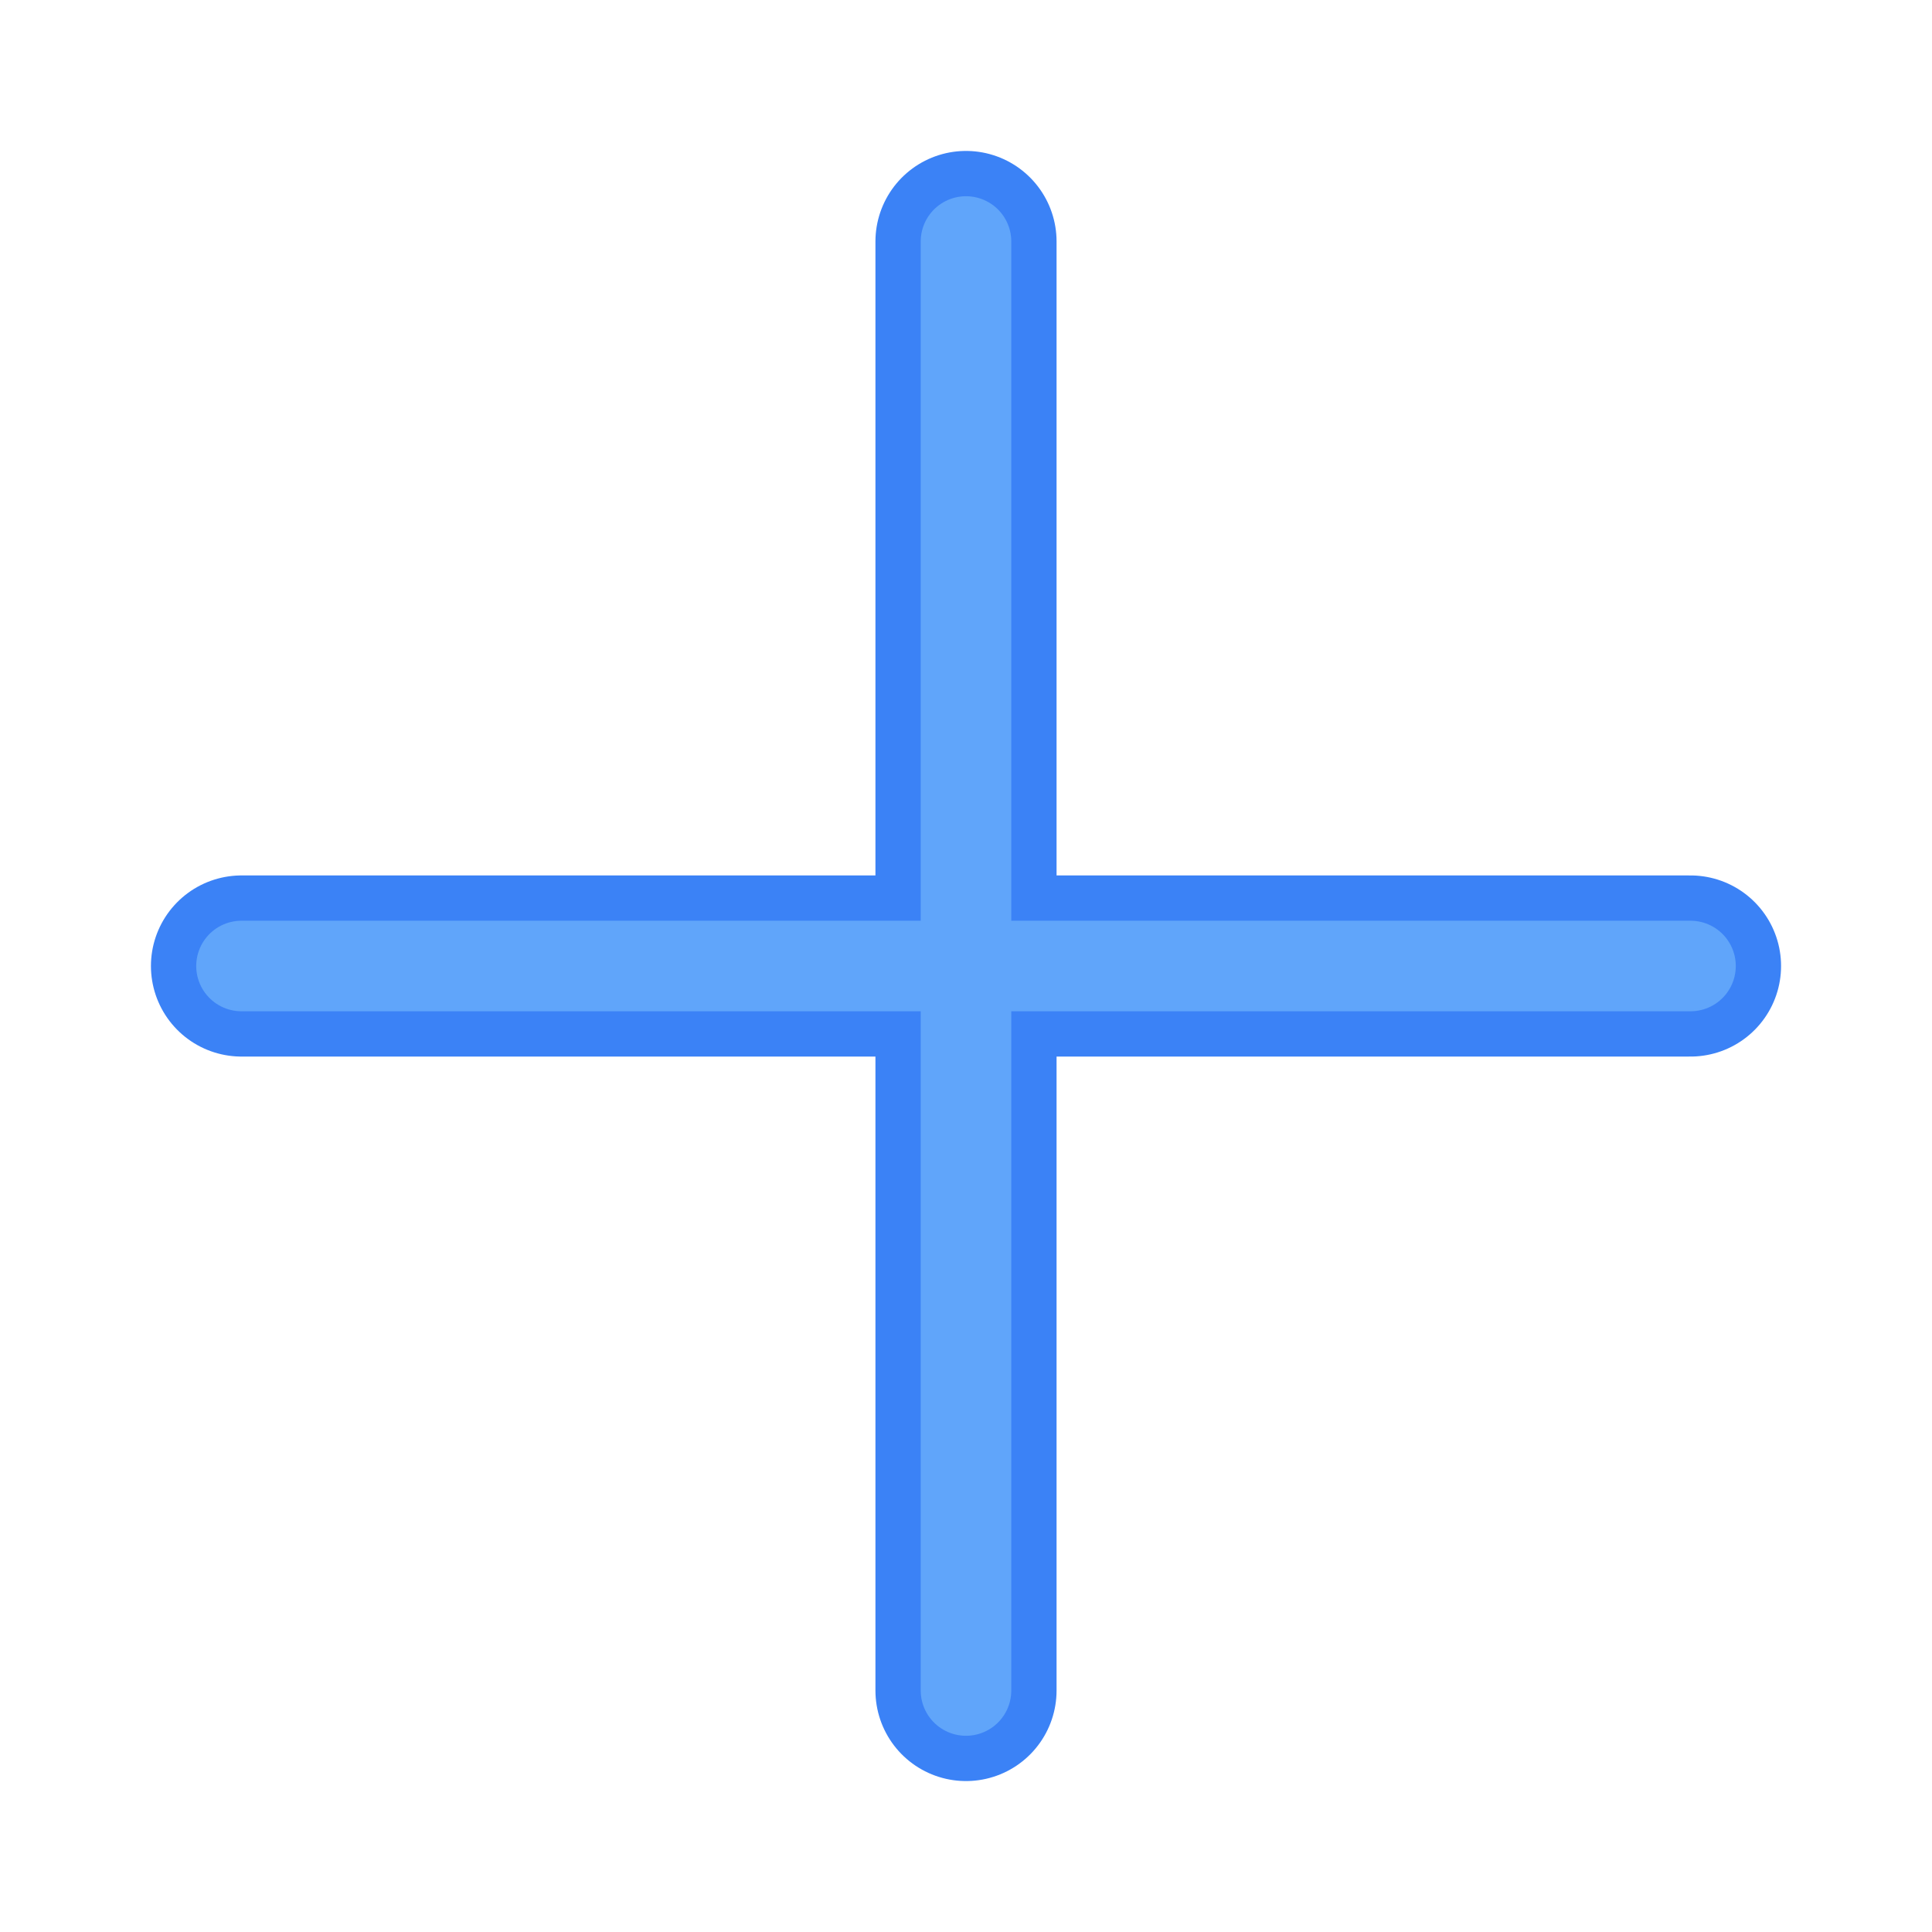
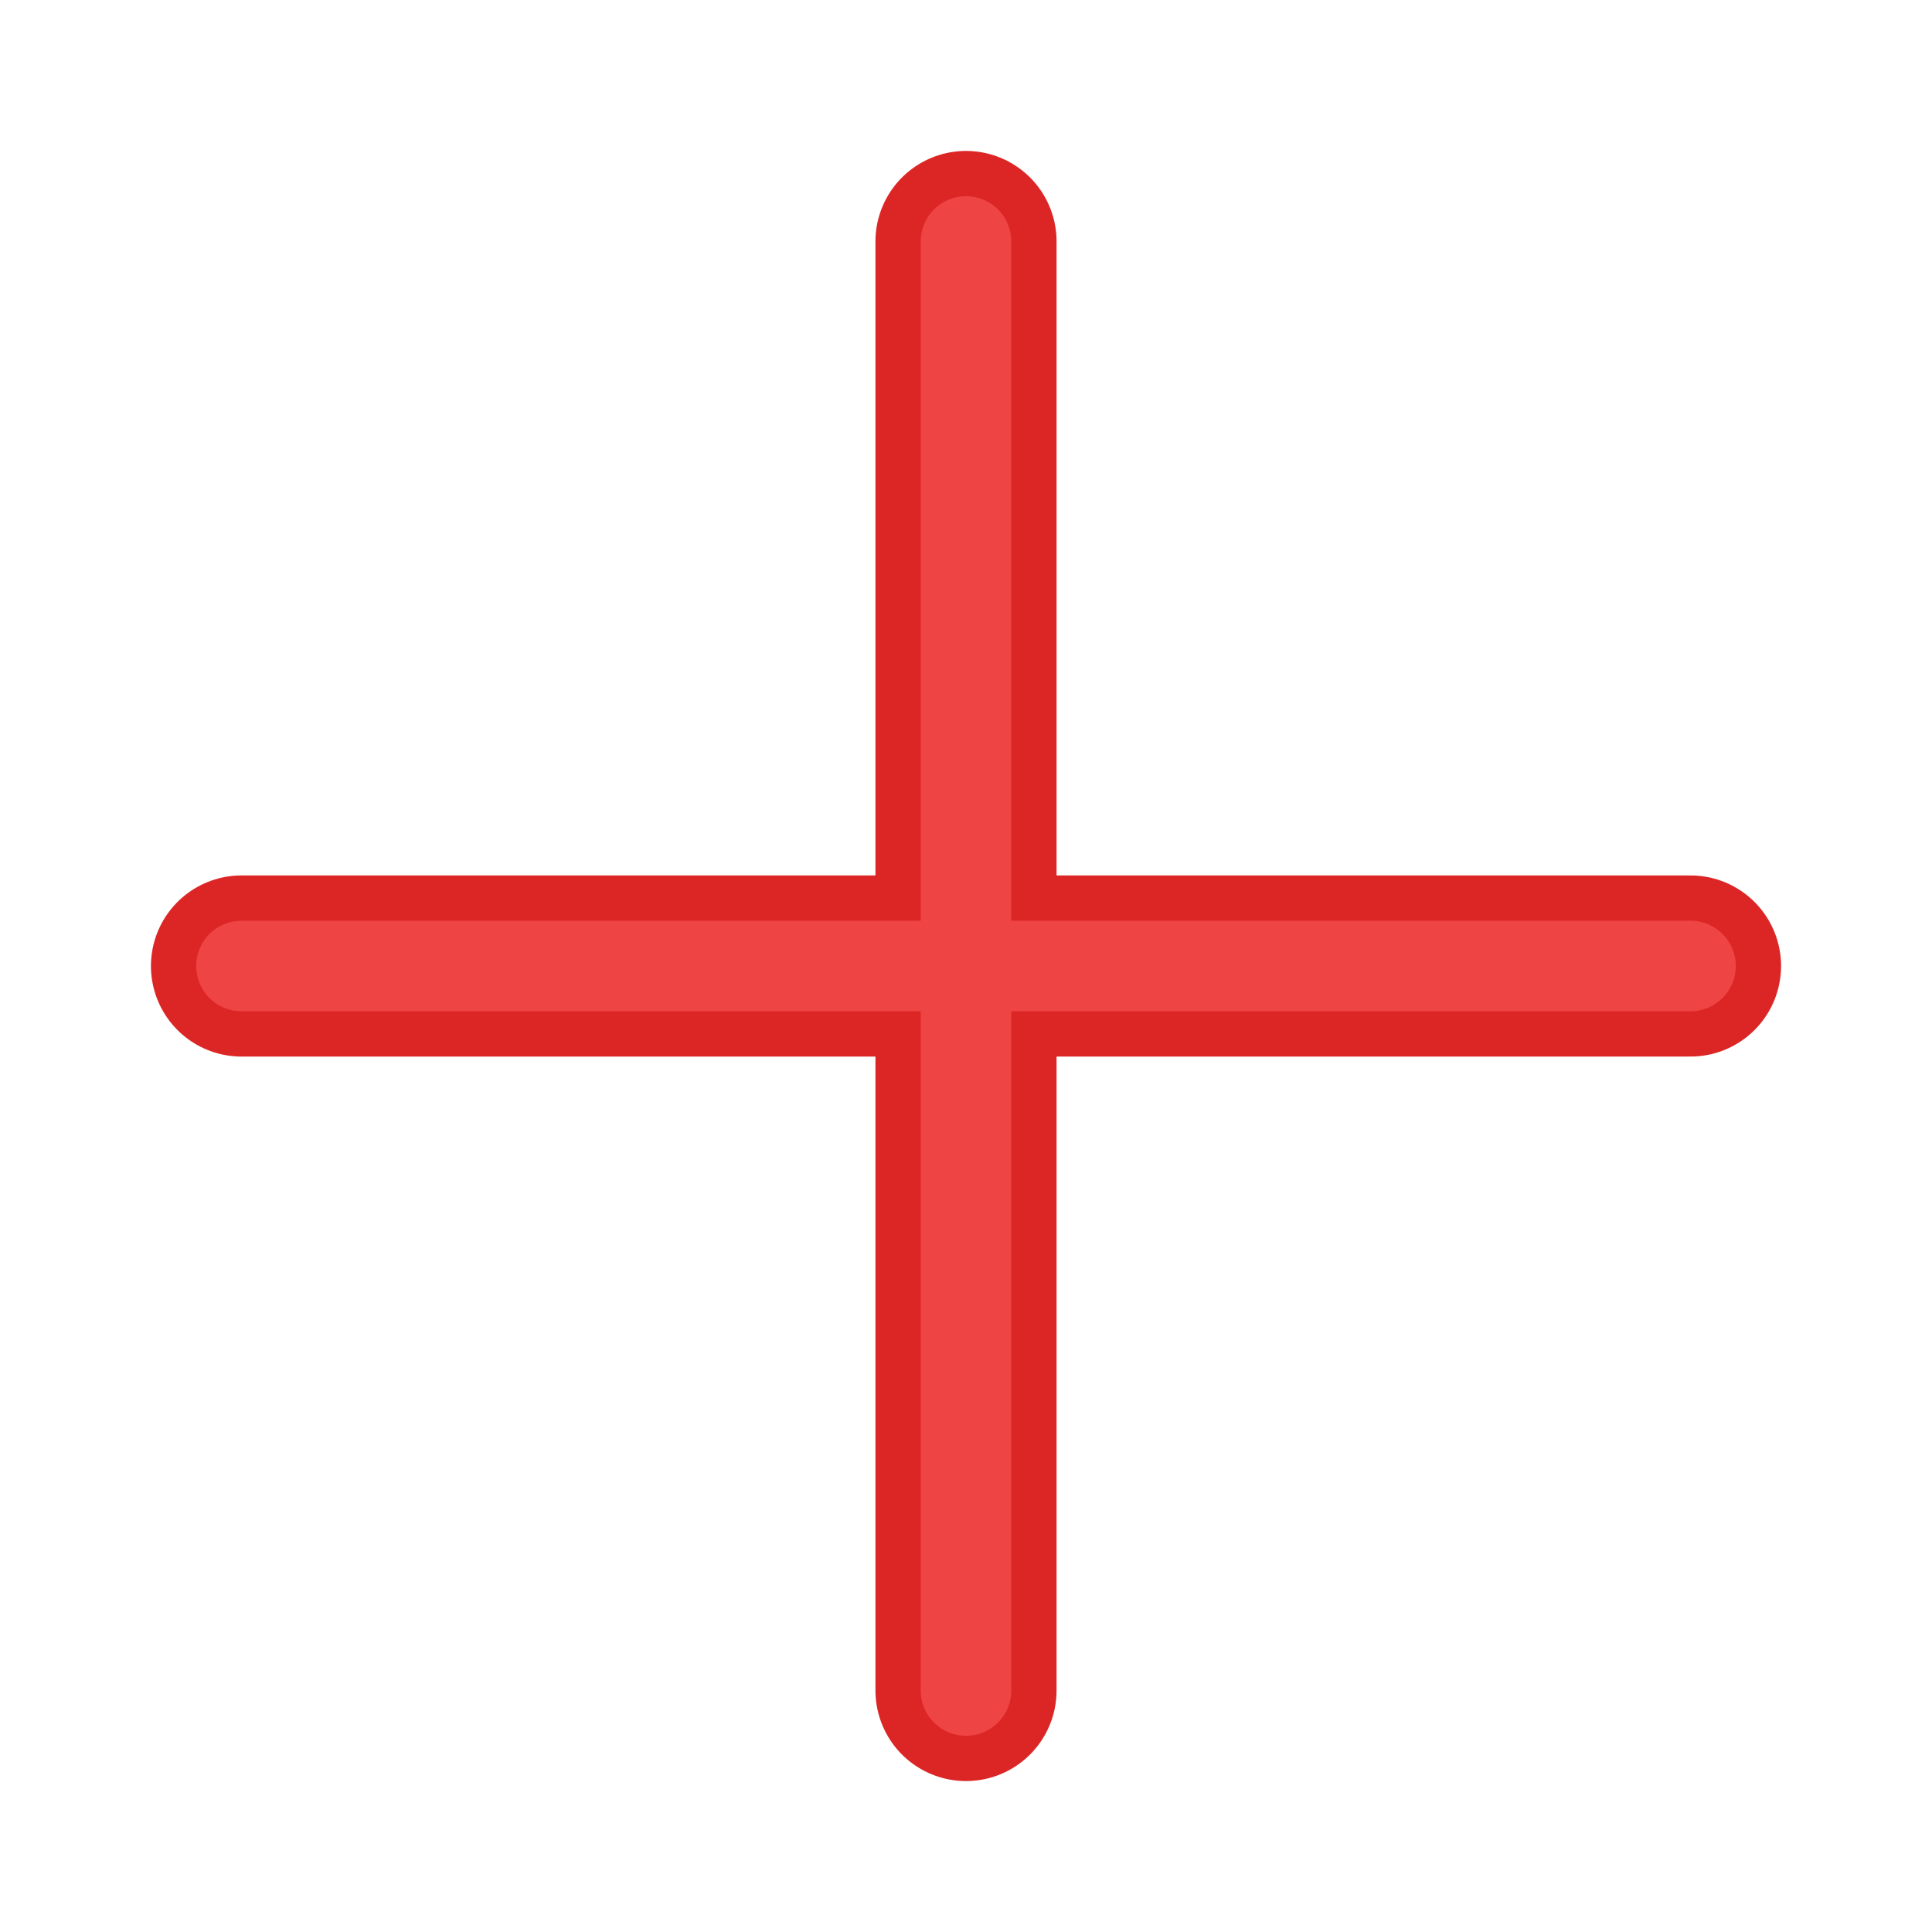
<svg xmlns="http://www.w3.org/2000/svg" width="32" height="32" viewBox="0 0 32 32">
-   <line x1="16" y1="4" x2="16" y2="28" stroke="#3b82f6" stroke-width="3" stroke-linecap="round" />
-   <line x1="4" y1="16" x2="28" y2="16" stroke="#3b82f6" stroke-width="3" stroke-linecap="round" />
-   <line x1="16" y1="4" x2="16" y2="28" stroke="#60a5fa" stroke-width="1.5" stroke-linecap="round" />
-   <line x1="4" y1="16" x2="28" y2="16" stroke="#60a5fa" stroke-width="1.5" stroke-linecap="round" />
+   <line x1="16" y1="4" x2="16" y2="28" stroke="#dc2626" stroke-width="3" stroke-linecap="round" />
+   <line x1="4" y1="16" x2="28" y2="16" stroke="#dc2626" stroke-width="3" stroke-linecap="round" />
+   <line x1="16" y1="4" x2="16" y2="28" stroke="#ef4444" stroke-width="1.5" stroke-linecap="round" />
+   <line x1="4" y1="16" x2="28" y2="16" stroke="#ef4444" stroke-width="1.5" stroke-linecap="round" />
</svg>
